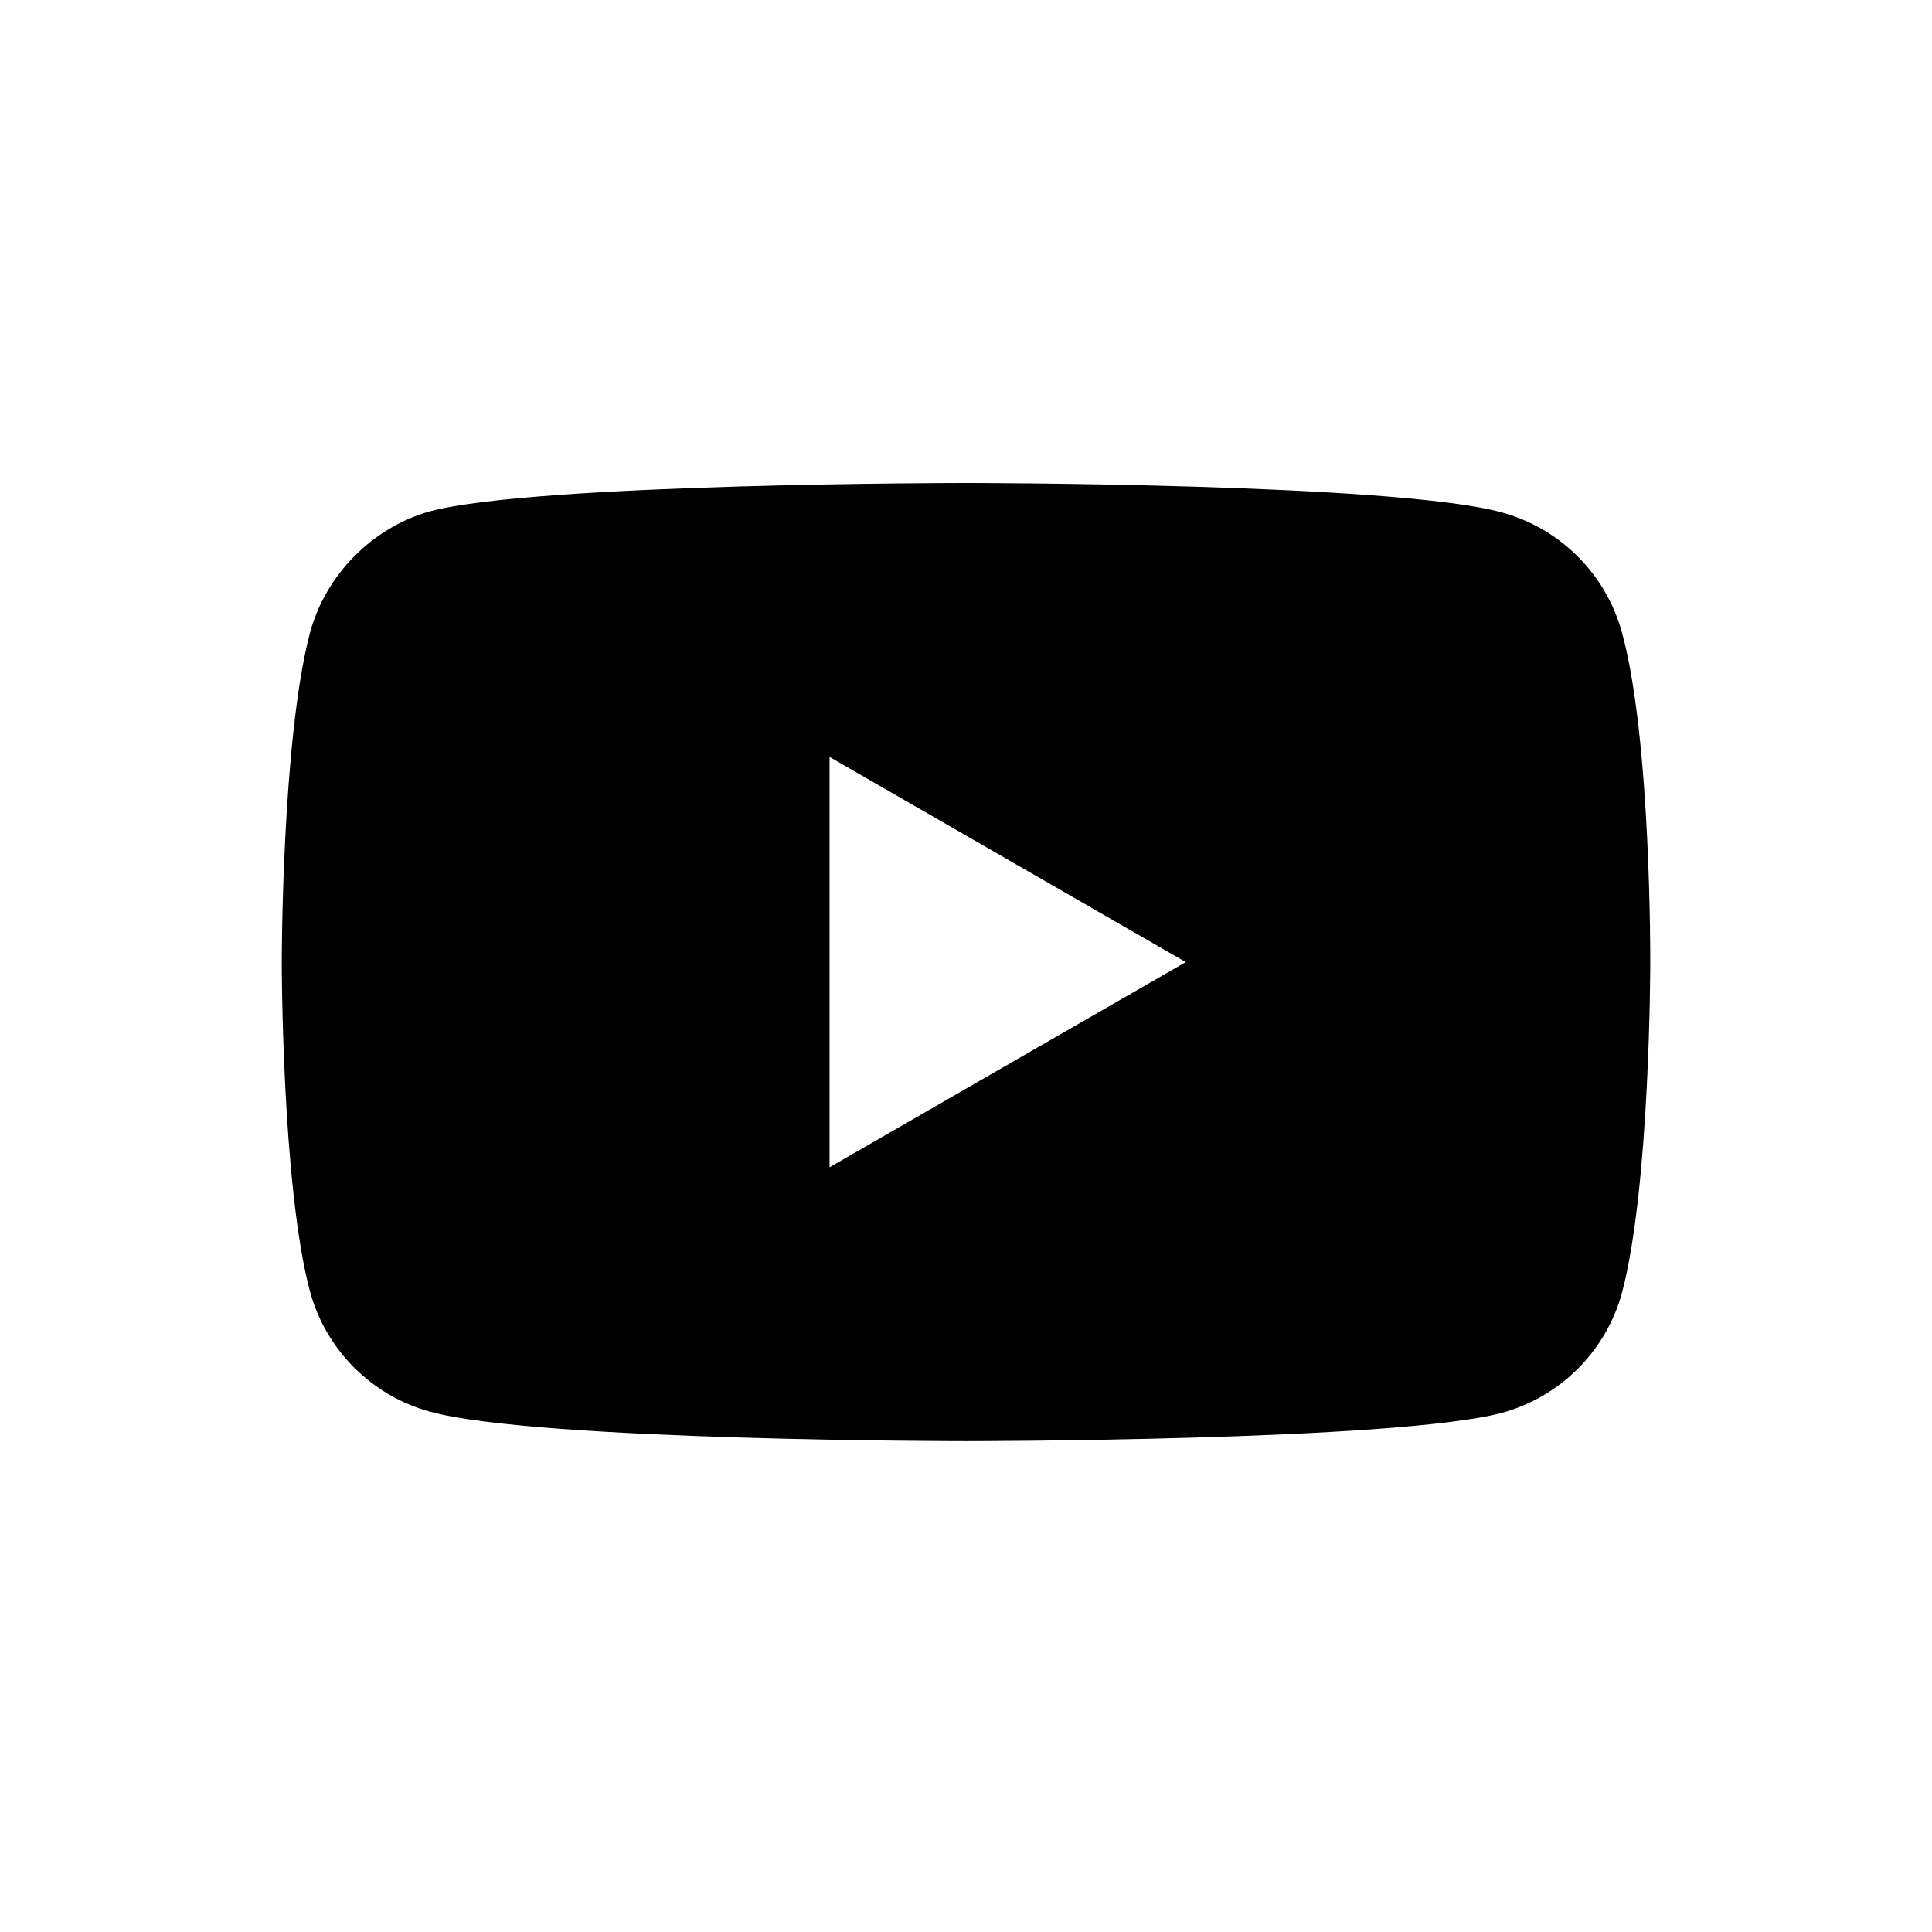
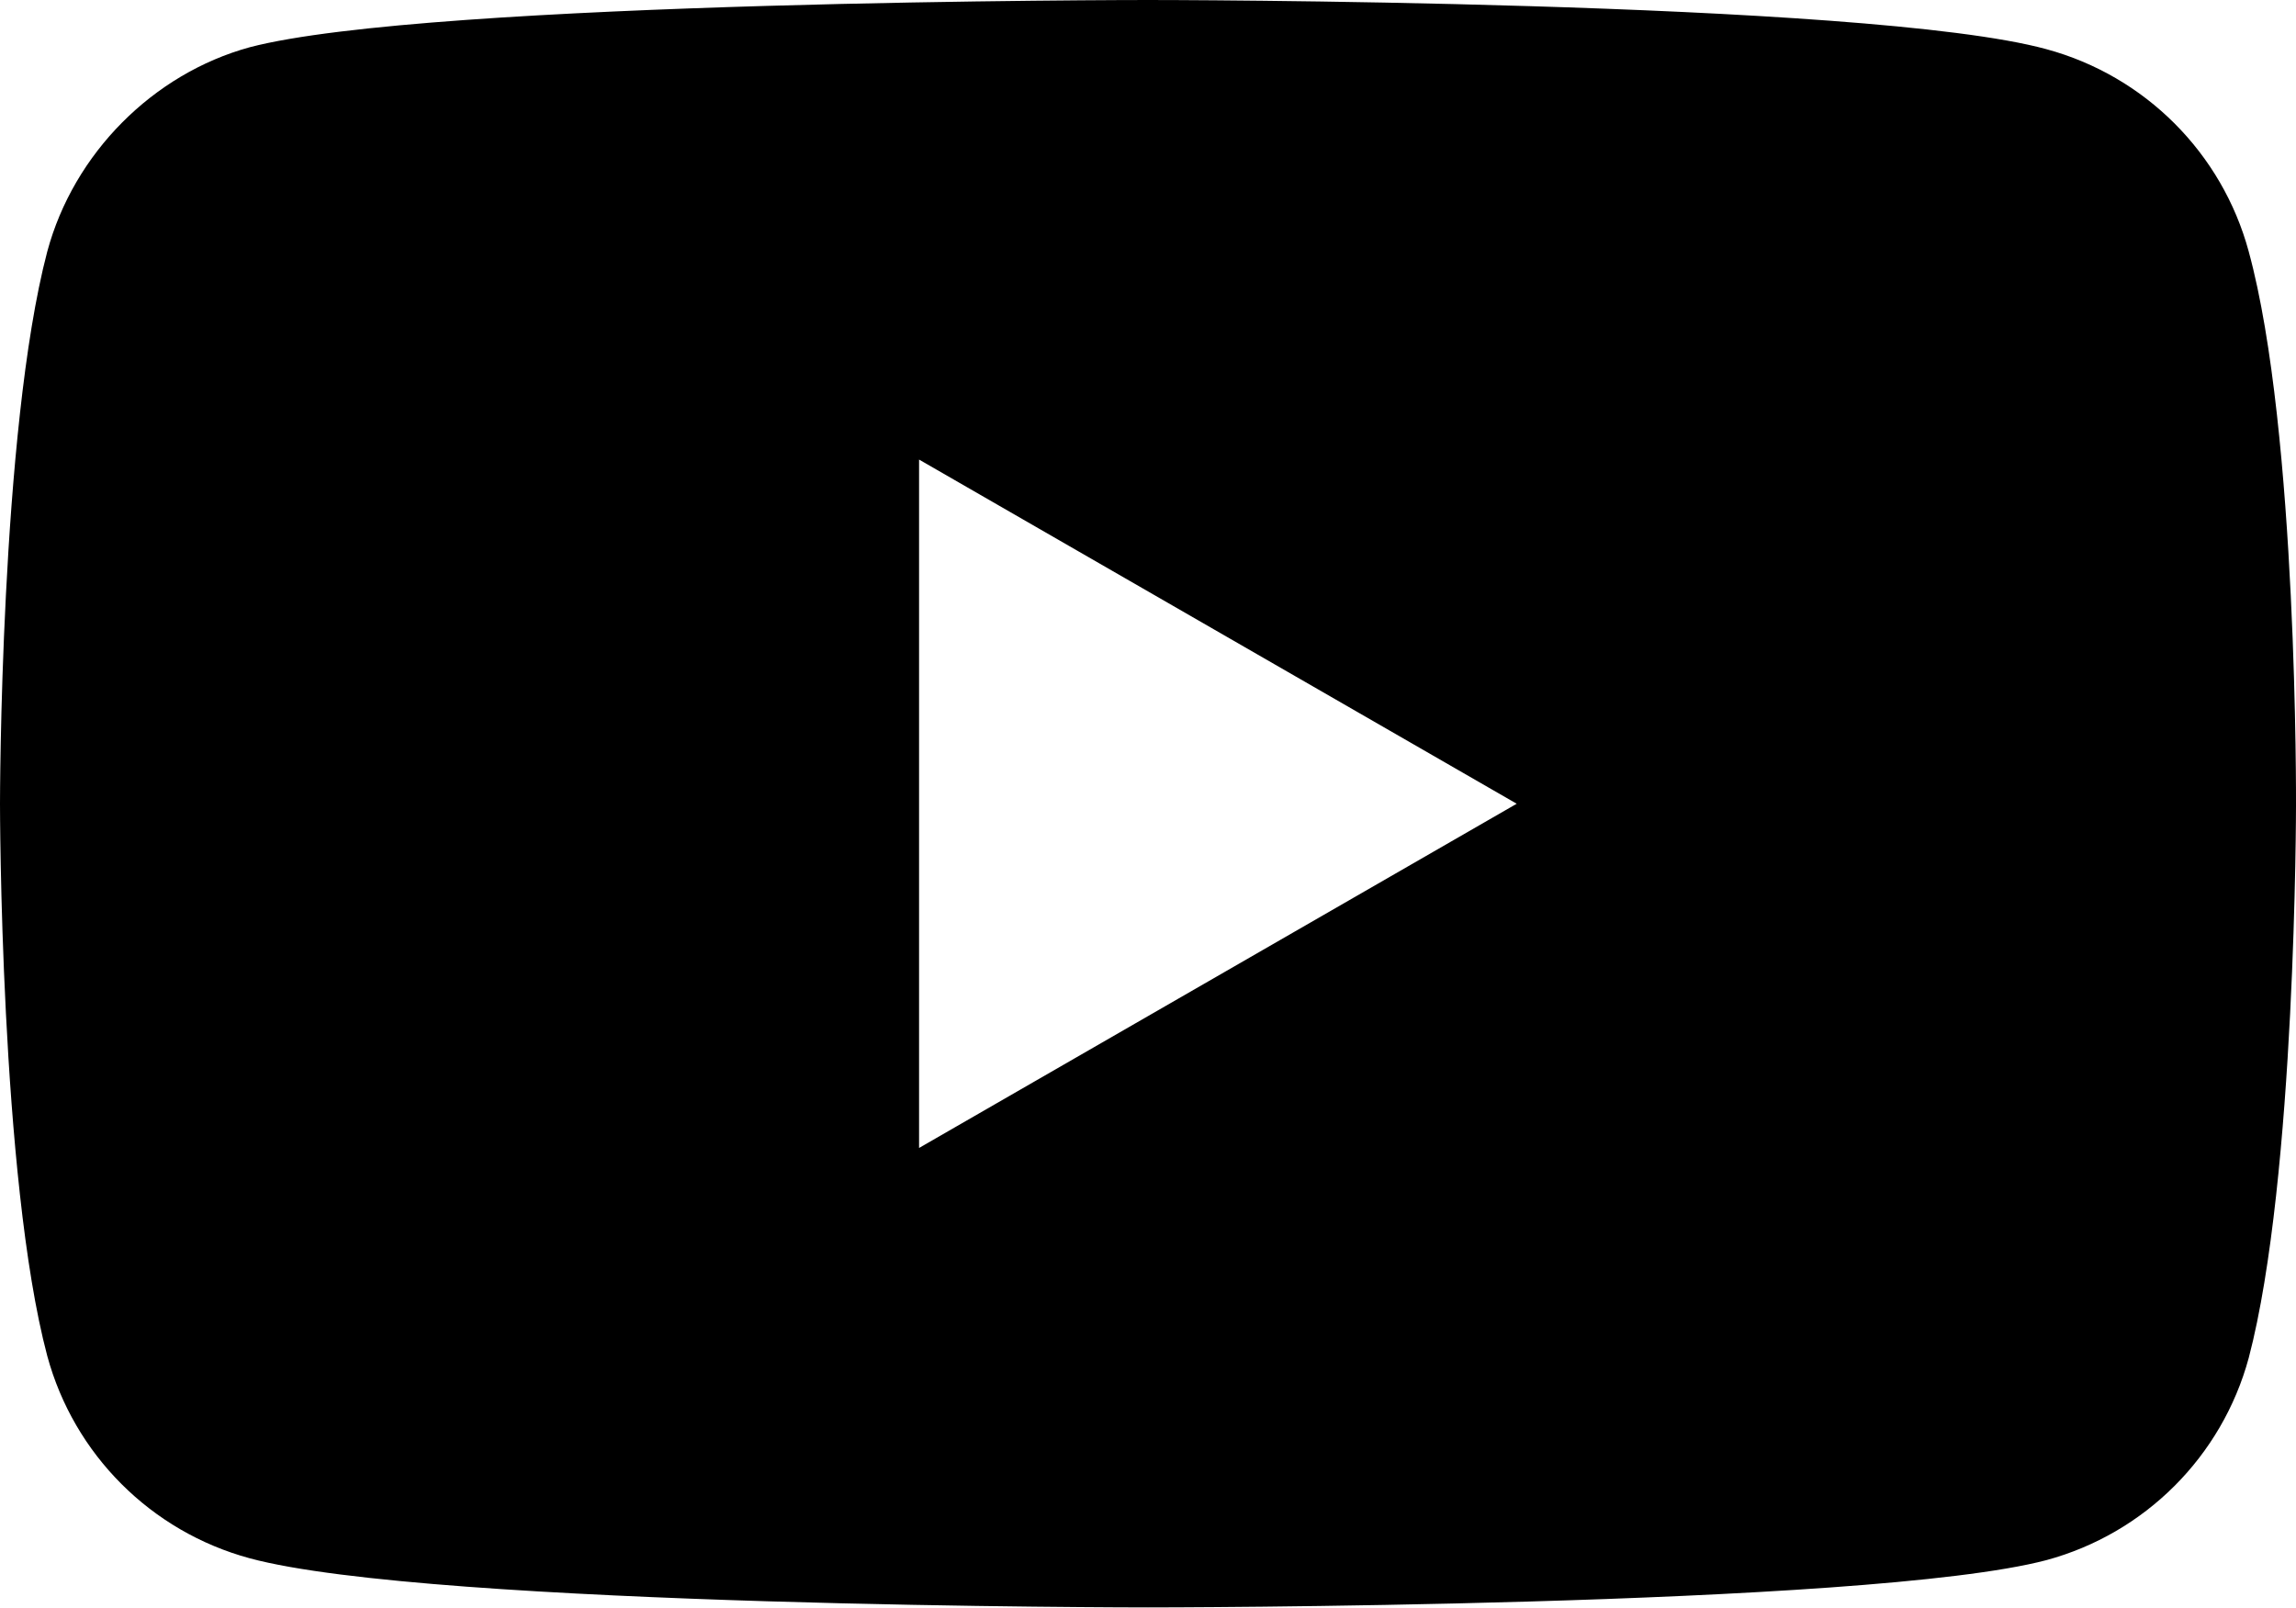
- <svg xmlns="http://www.w3.org/2000/svg" viewBox="0 0 48 48" fill="none">
+ <svg xmlns="http://www.w3.org/2000/svg" fill="none" viewBox="7 12 34 23.81">
  <path d="M40.3 15.725a4.26 4.26 0 0 0-2.997-2.997C34.643 12 24 12 24 12s-10.643 0-13.303.7c-1.429.392-2.605 1.569-2.997 3.025-.7 2.66-.7 8.178-.7 8.178s0 5.545.7 8.178a4.26 4.26 0 0 0 2.997 2.996c2.688.728 13.303.728 13.303.728s10.642 0 13.303-.7A4.26 4.26 0 0 0 40.3 32.11c.7-2.661.7-8.178.7-8.178s.028-5.546-.7-8.206ZM20.61 29V18.806l8.85 5.097L20.611 29Z" fill="currentColor" />
</svg>
